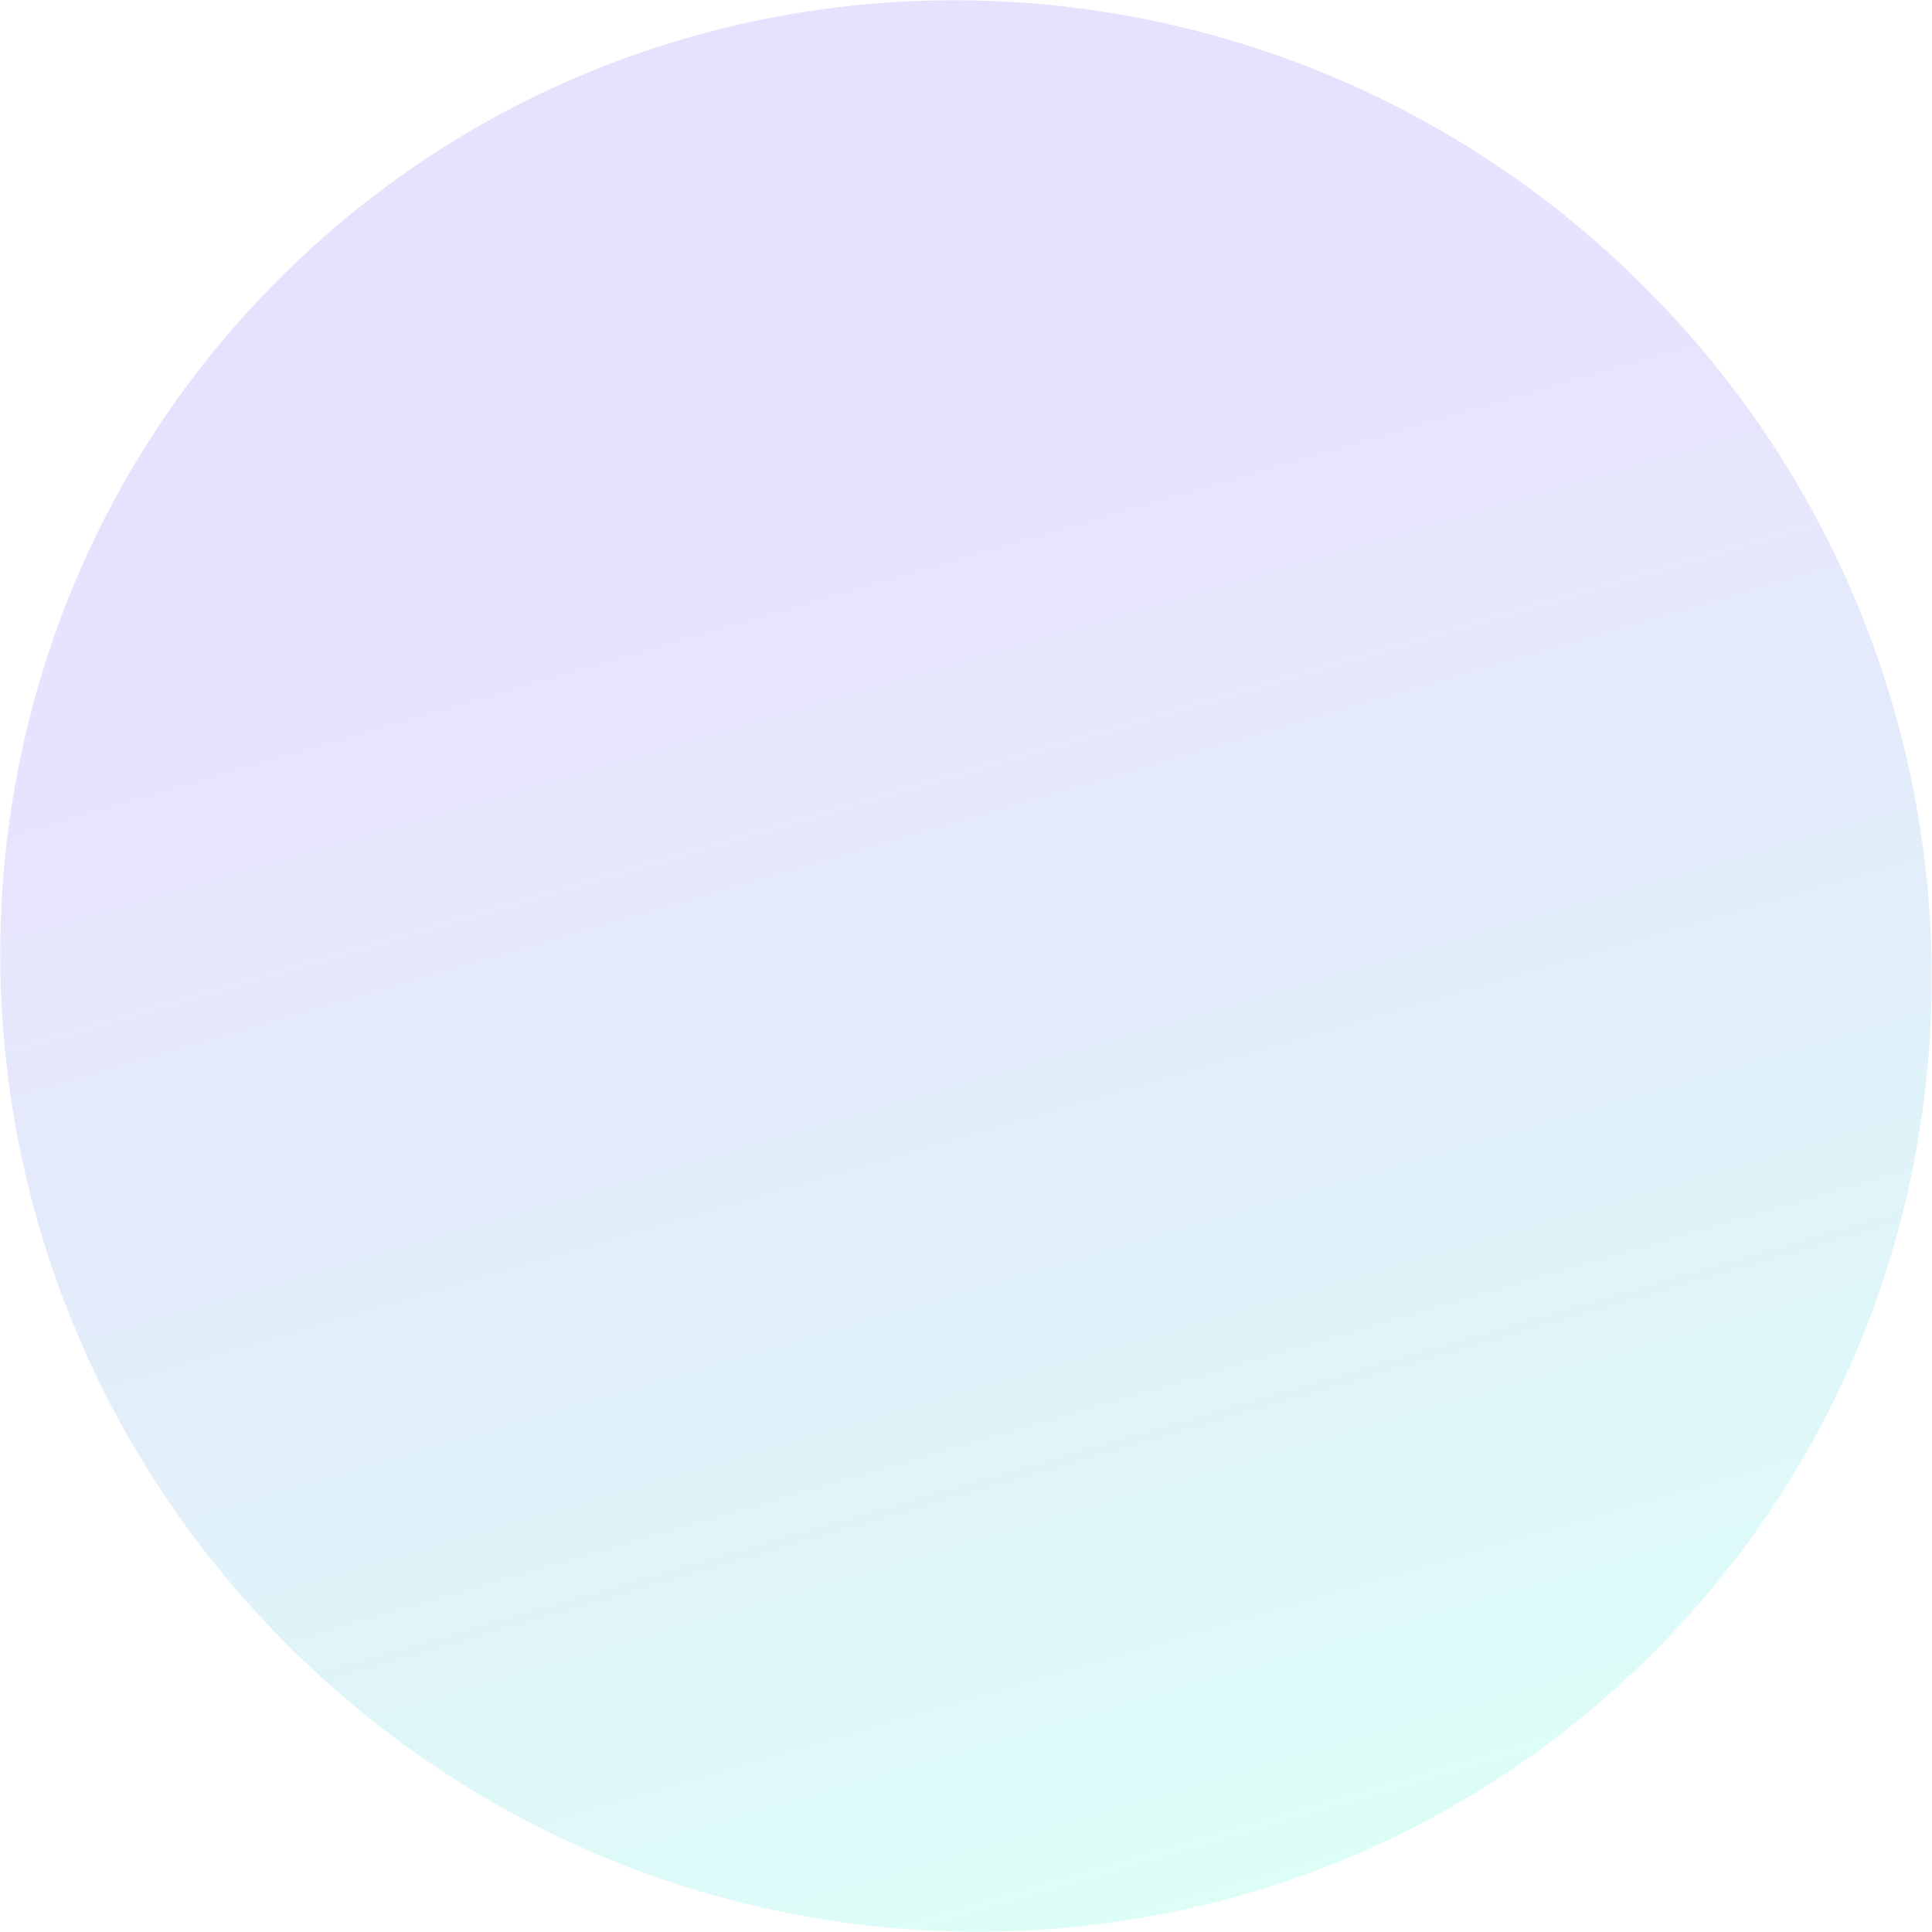
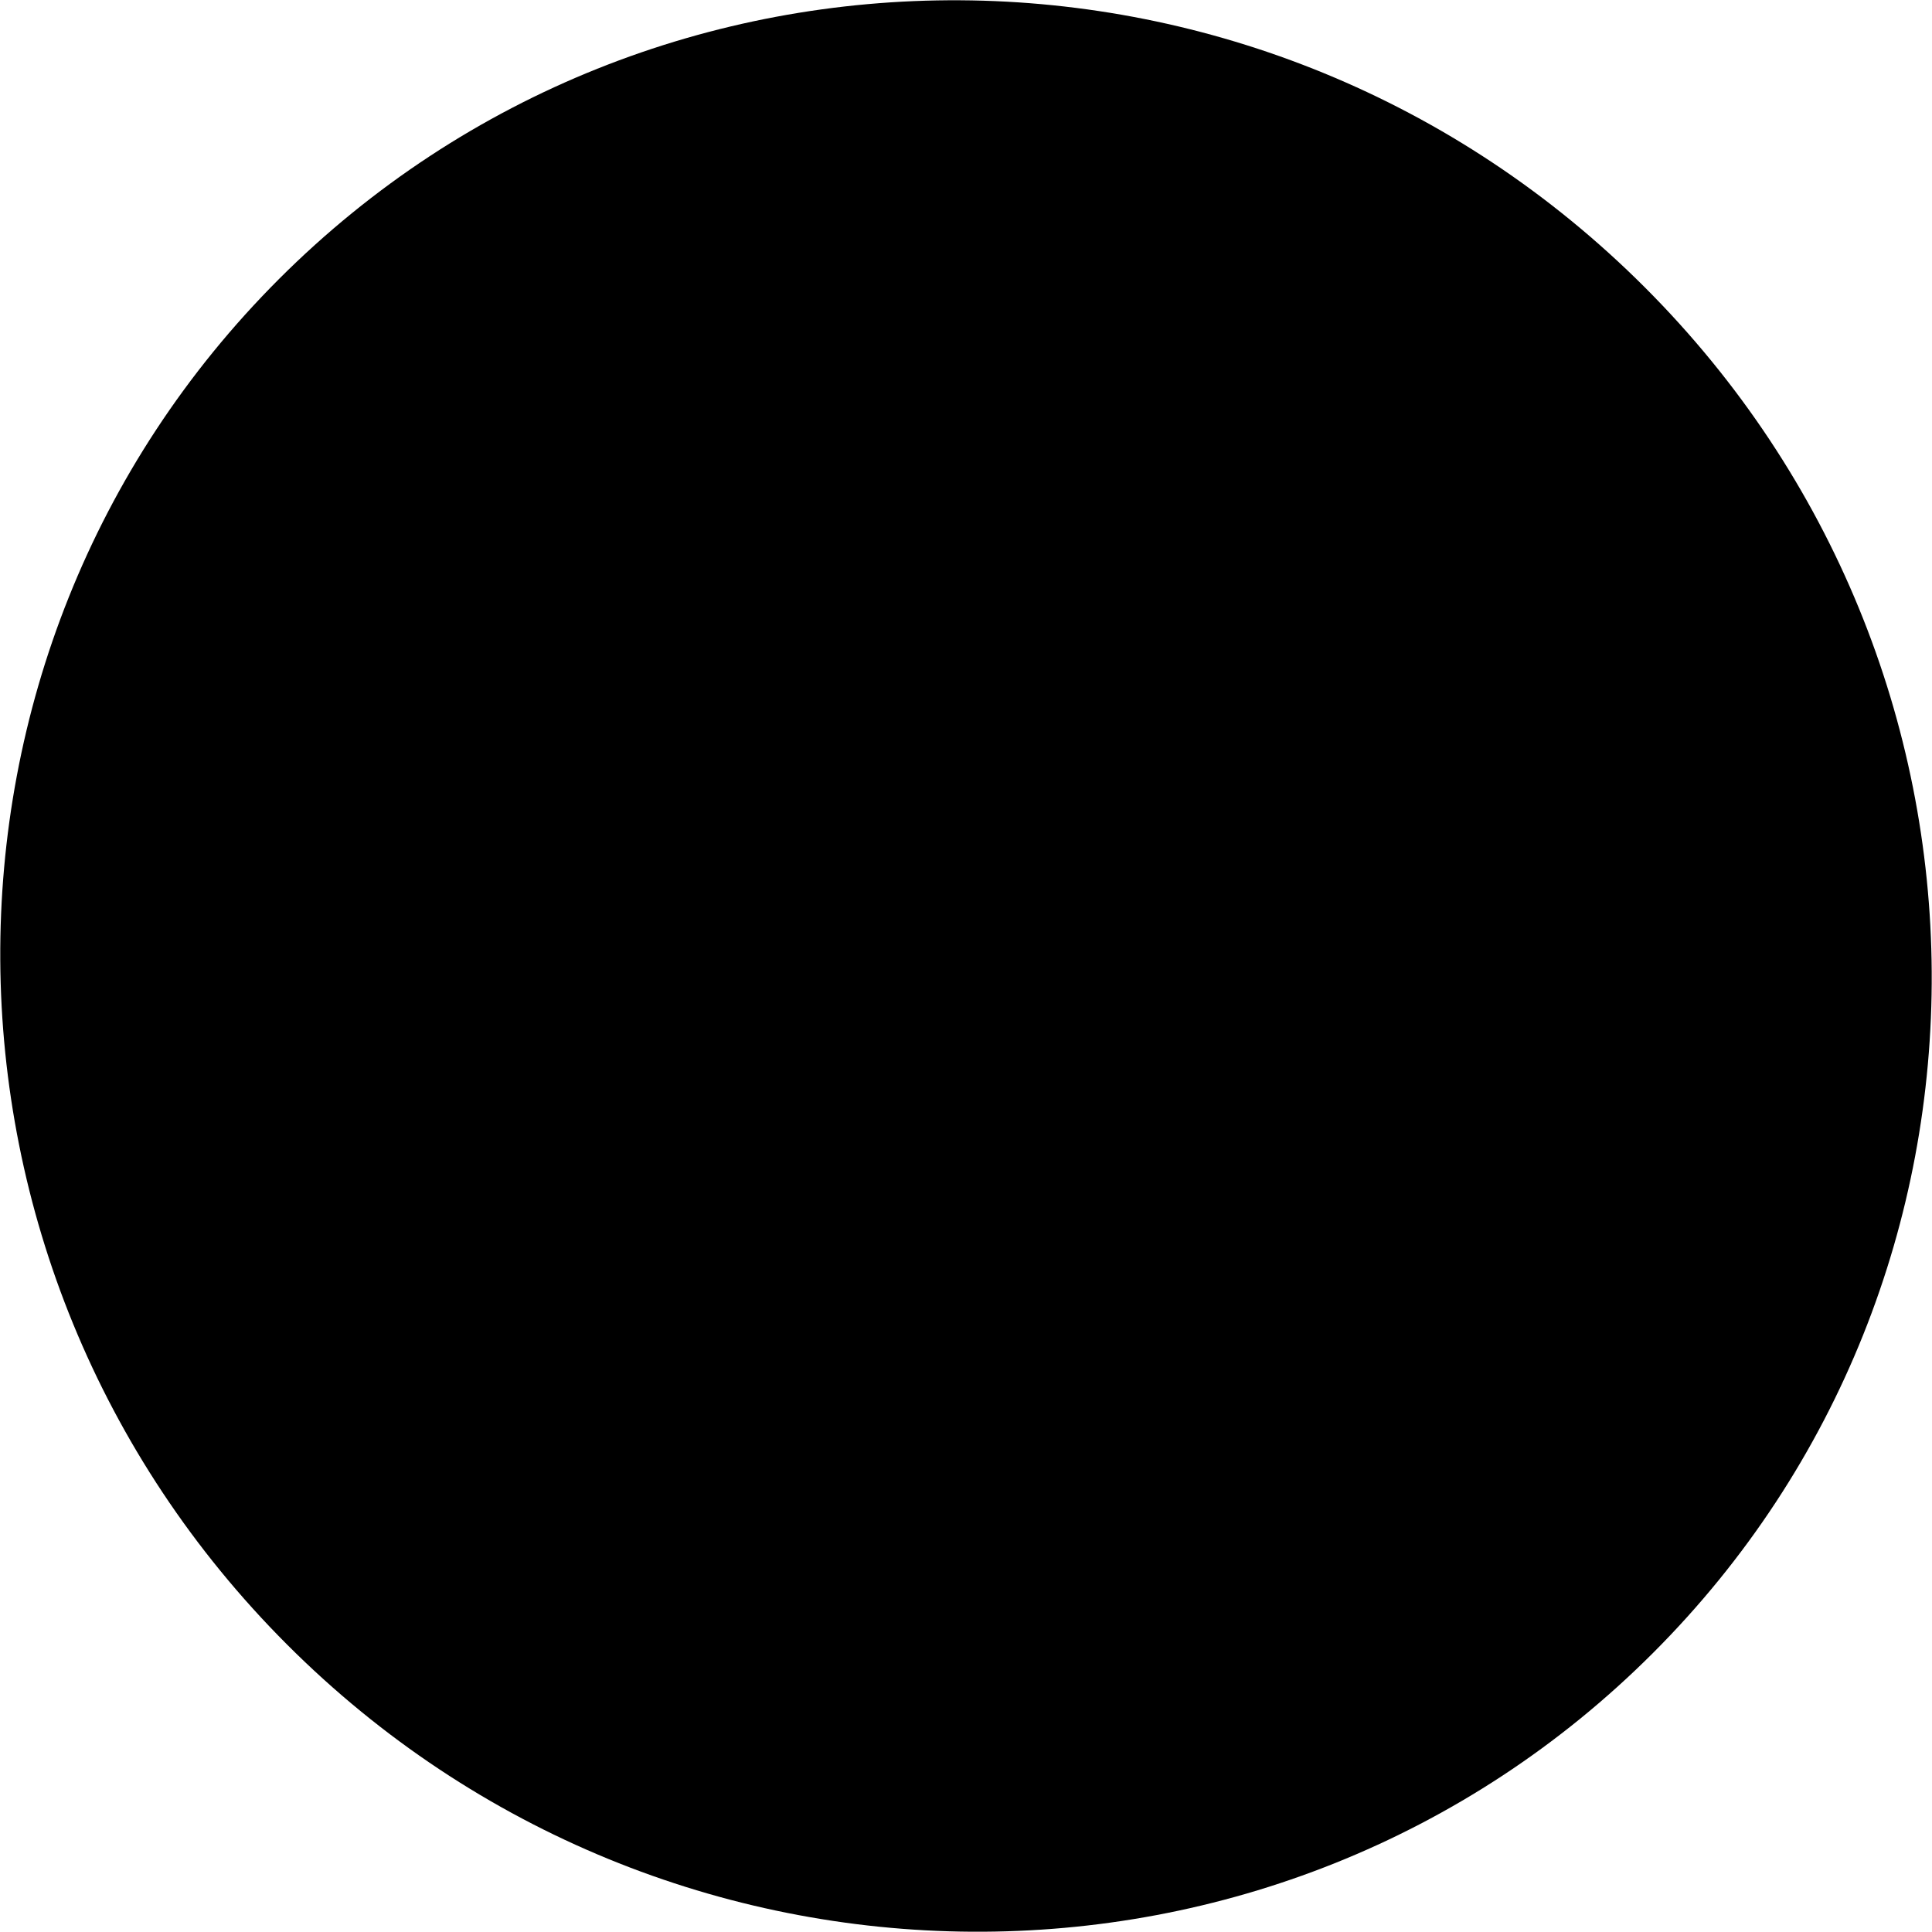
<svg xmlns="http://www.w3.org/2000/svg" id="_레이어_2" viewBox="0 0 550 550">
  <defs>
    <style>.cls-1{fill:url(#_무제_그라디언트_2);isolation:isolate;opacity:.14;}</style>
    <linearGradient id="_무제_그라디언트_2" x1="-683.38" y1="816.34" x2="-683.38" y2="815.38" gradientTransform="translate(118653.34 590475.23) rotate(28) scale(558.41 -570.61)" gradientUnits="userSpaceOnUse">
      <stop offset="0" stop-color="#4f22f2" />
      <stop offset=".25" stop-color="#4f22f2" stop-opacity=".98" />
      <stop offset="1" stop-color="#00f7c7" />
    </linearGradient>
  </defs>
  <g id="_레이어_1-2">
-     <ellipse id="_타원_69" class="cls-1" cx="275" cy="275" rx="273.26" ry="276.58" transform="translate(-113.91 275) rotate(-45)" />
+     <ellipse id="_타원_69" className="cls-1" cx="275" cy="275" rx="273.26" ry="276.58" transform="translate(-113.91 275) rotate(-45)" />
  </g>
</svg>
